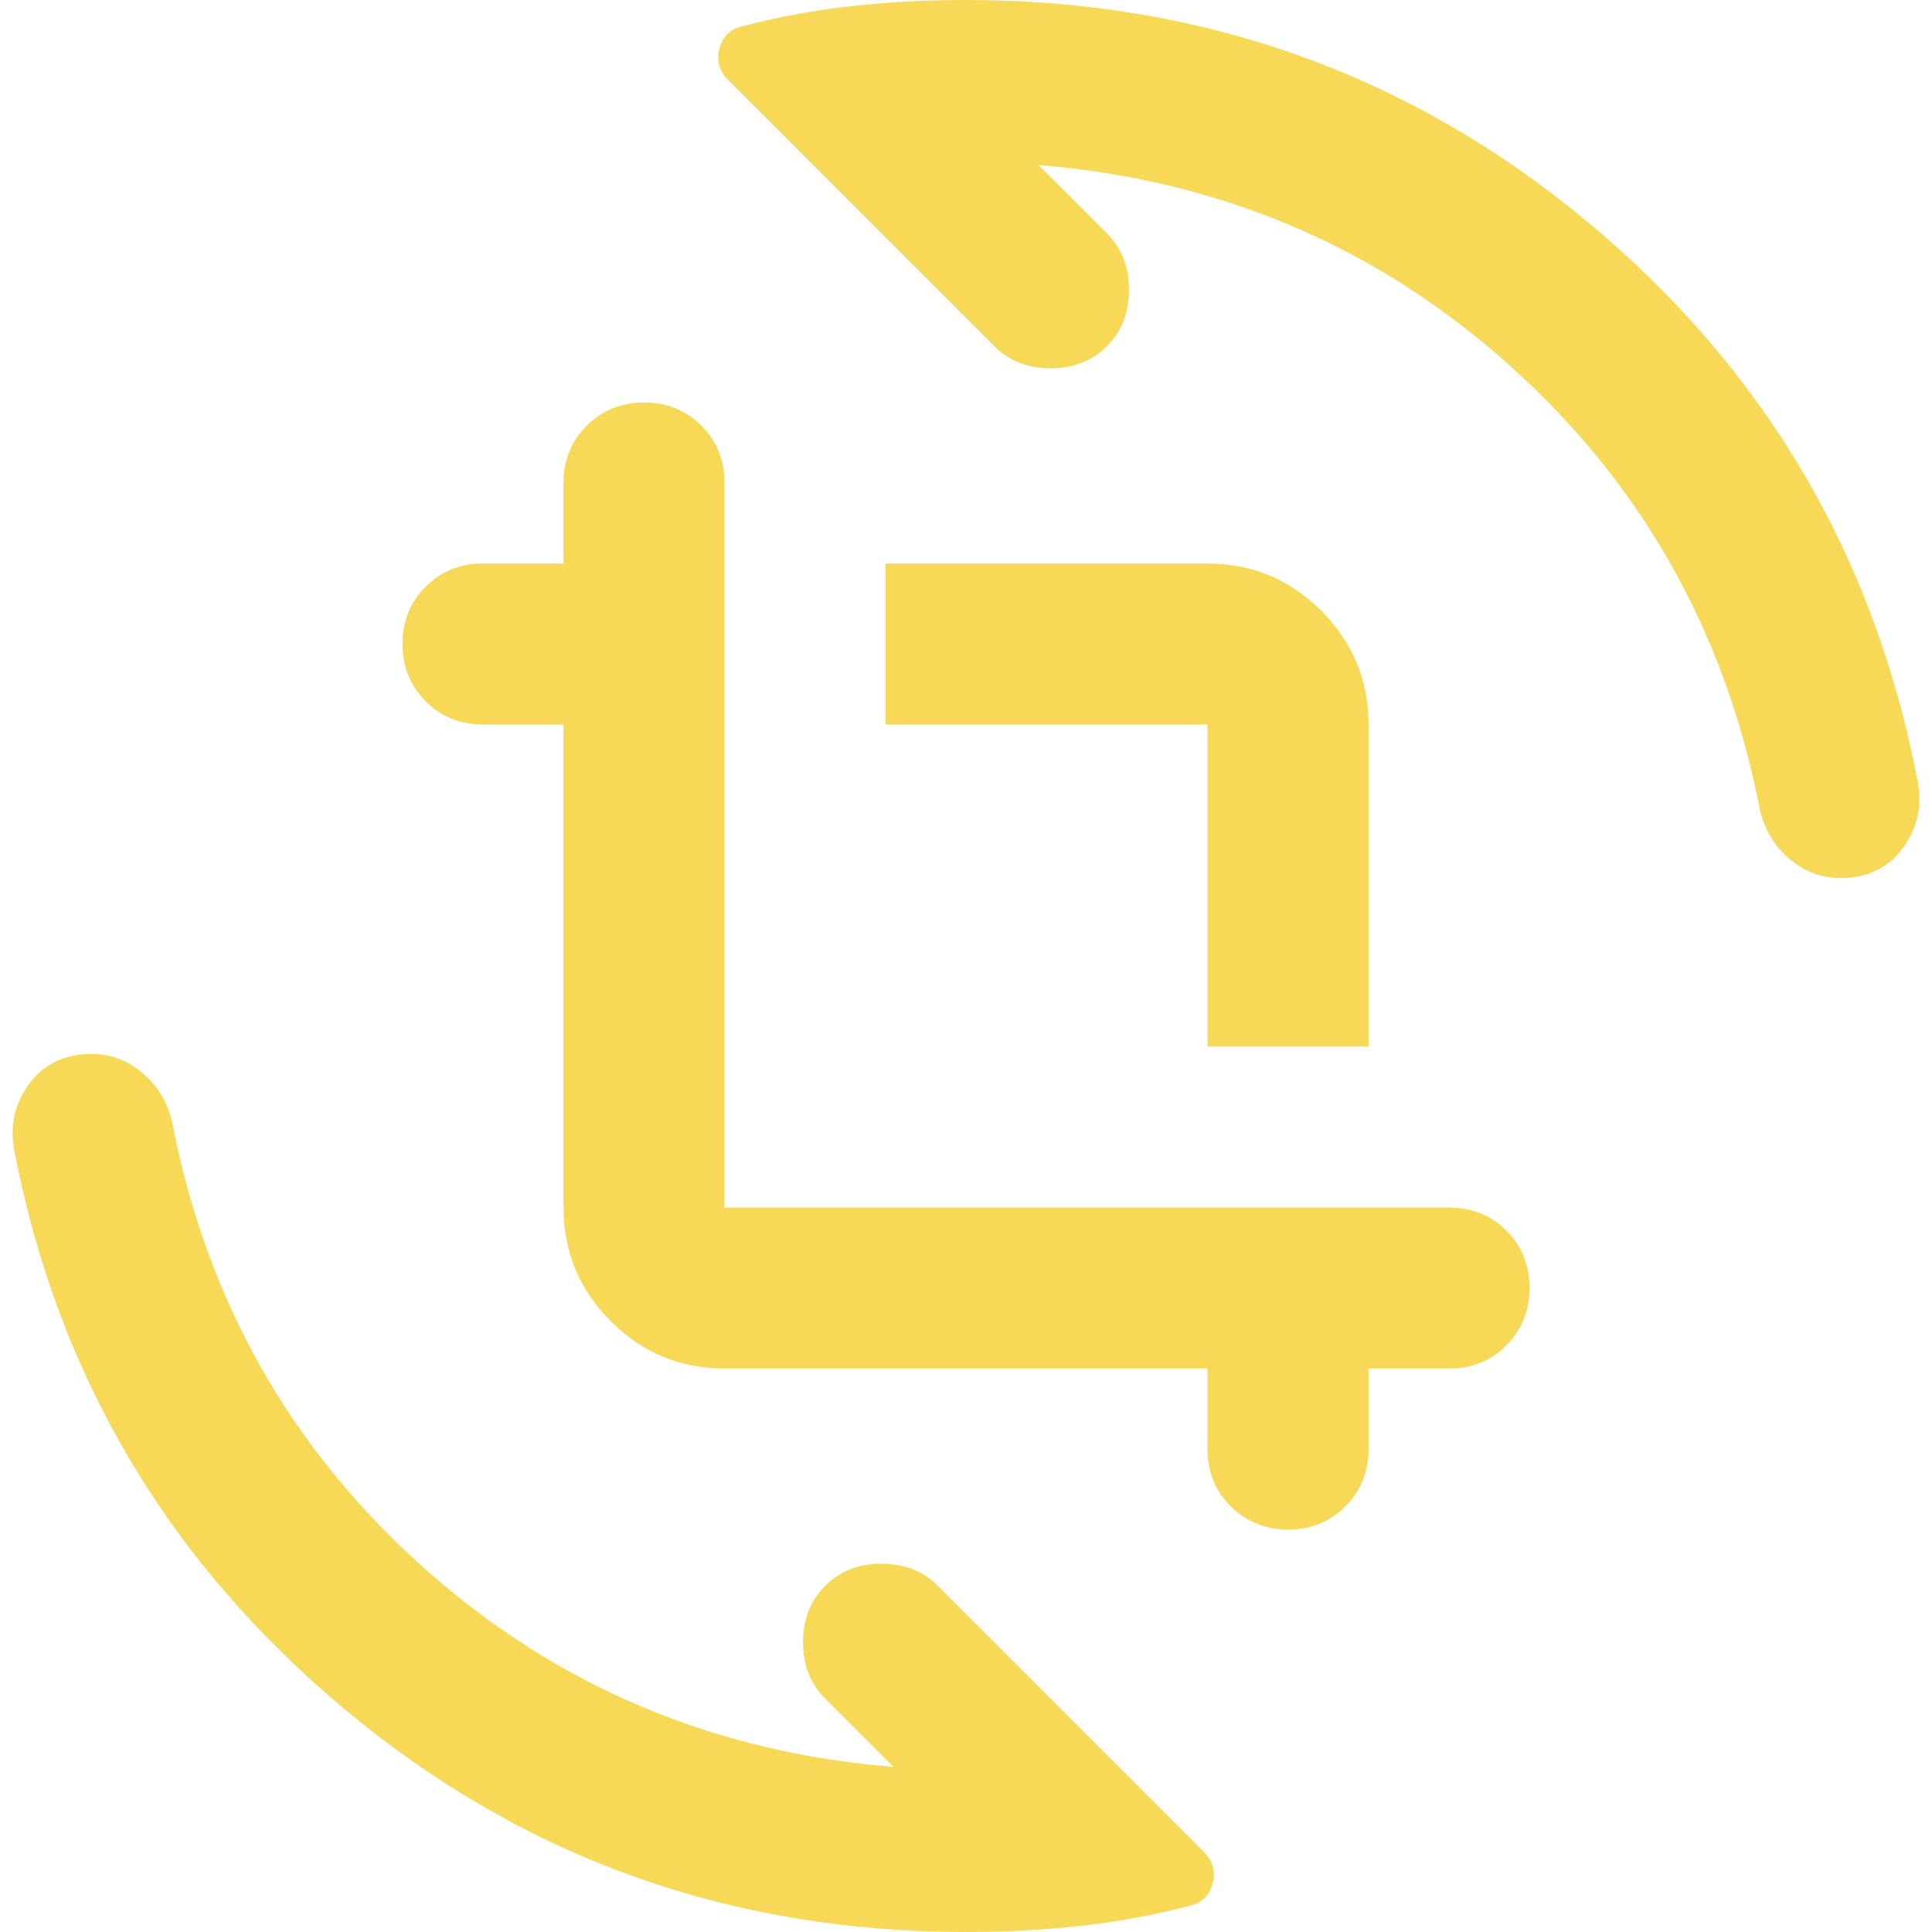
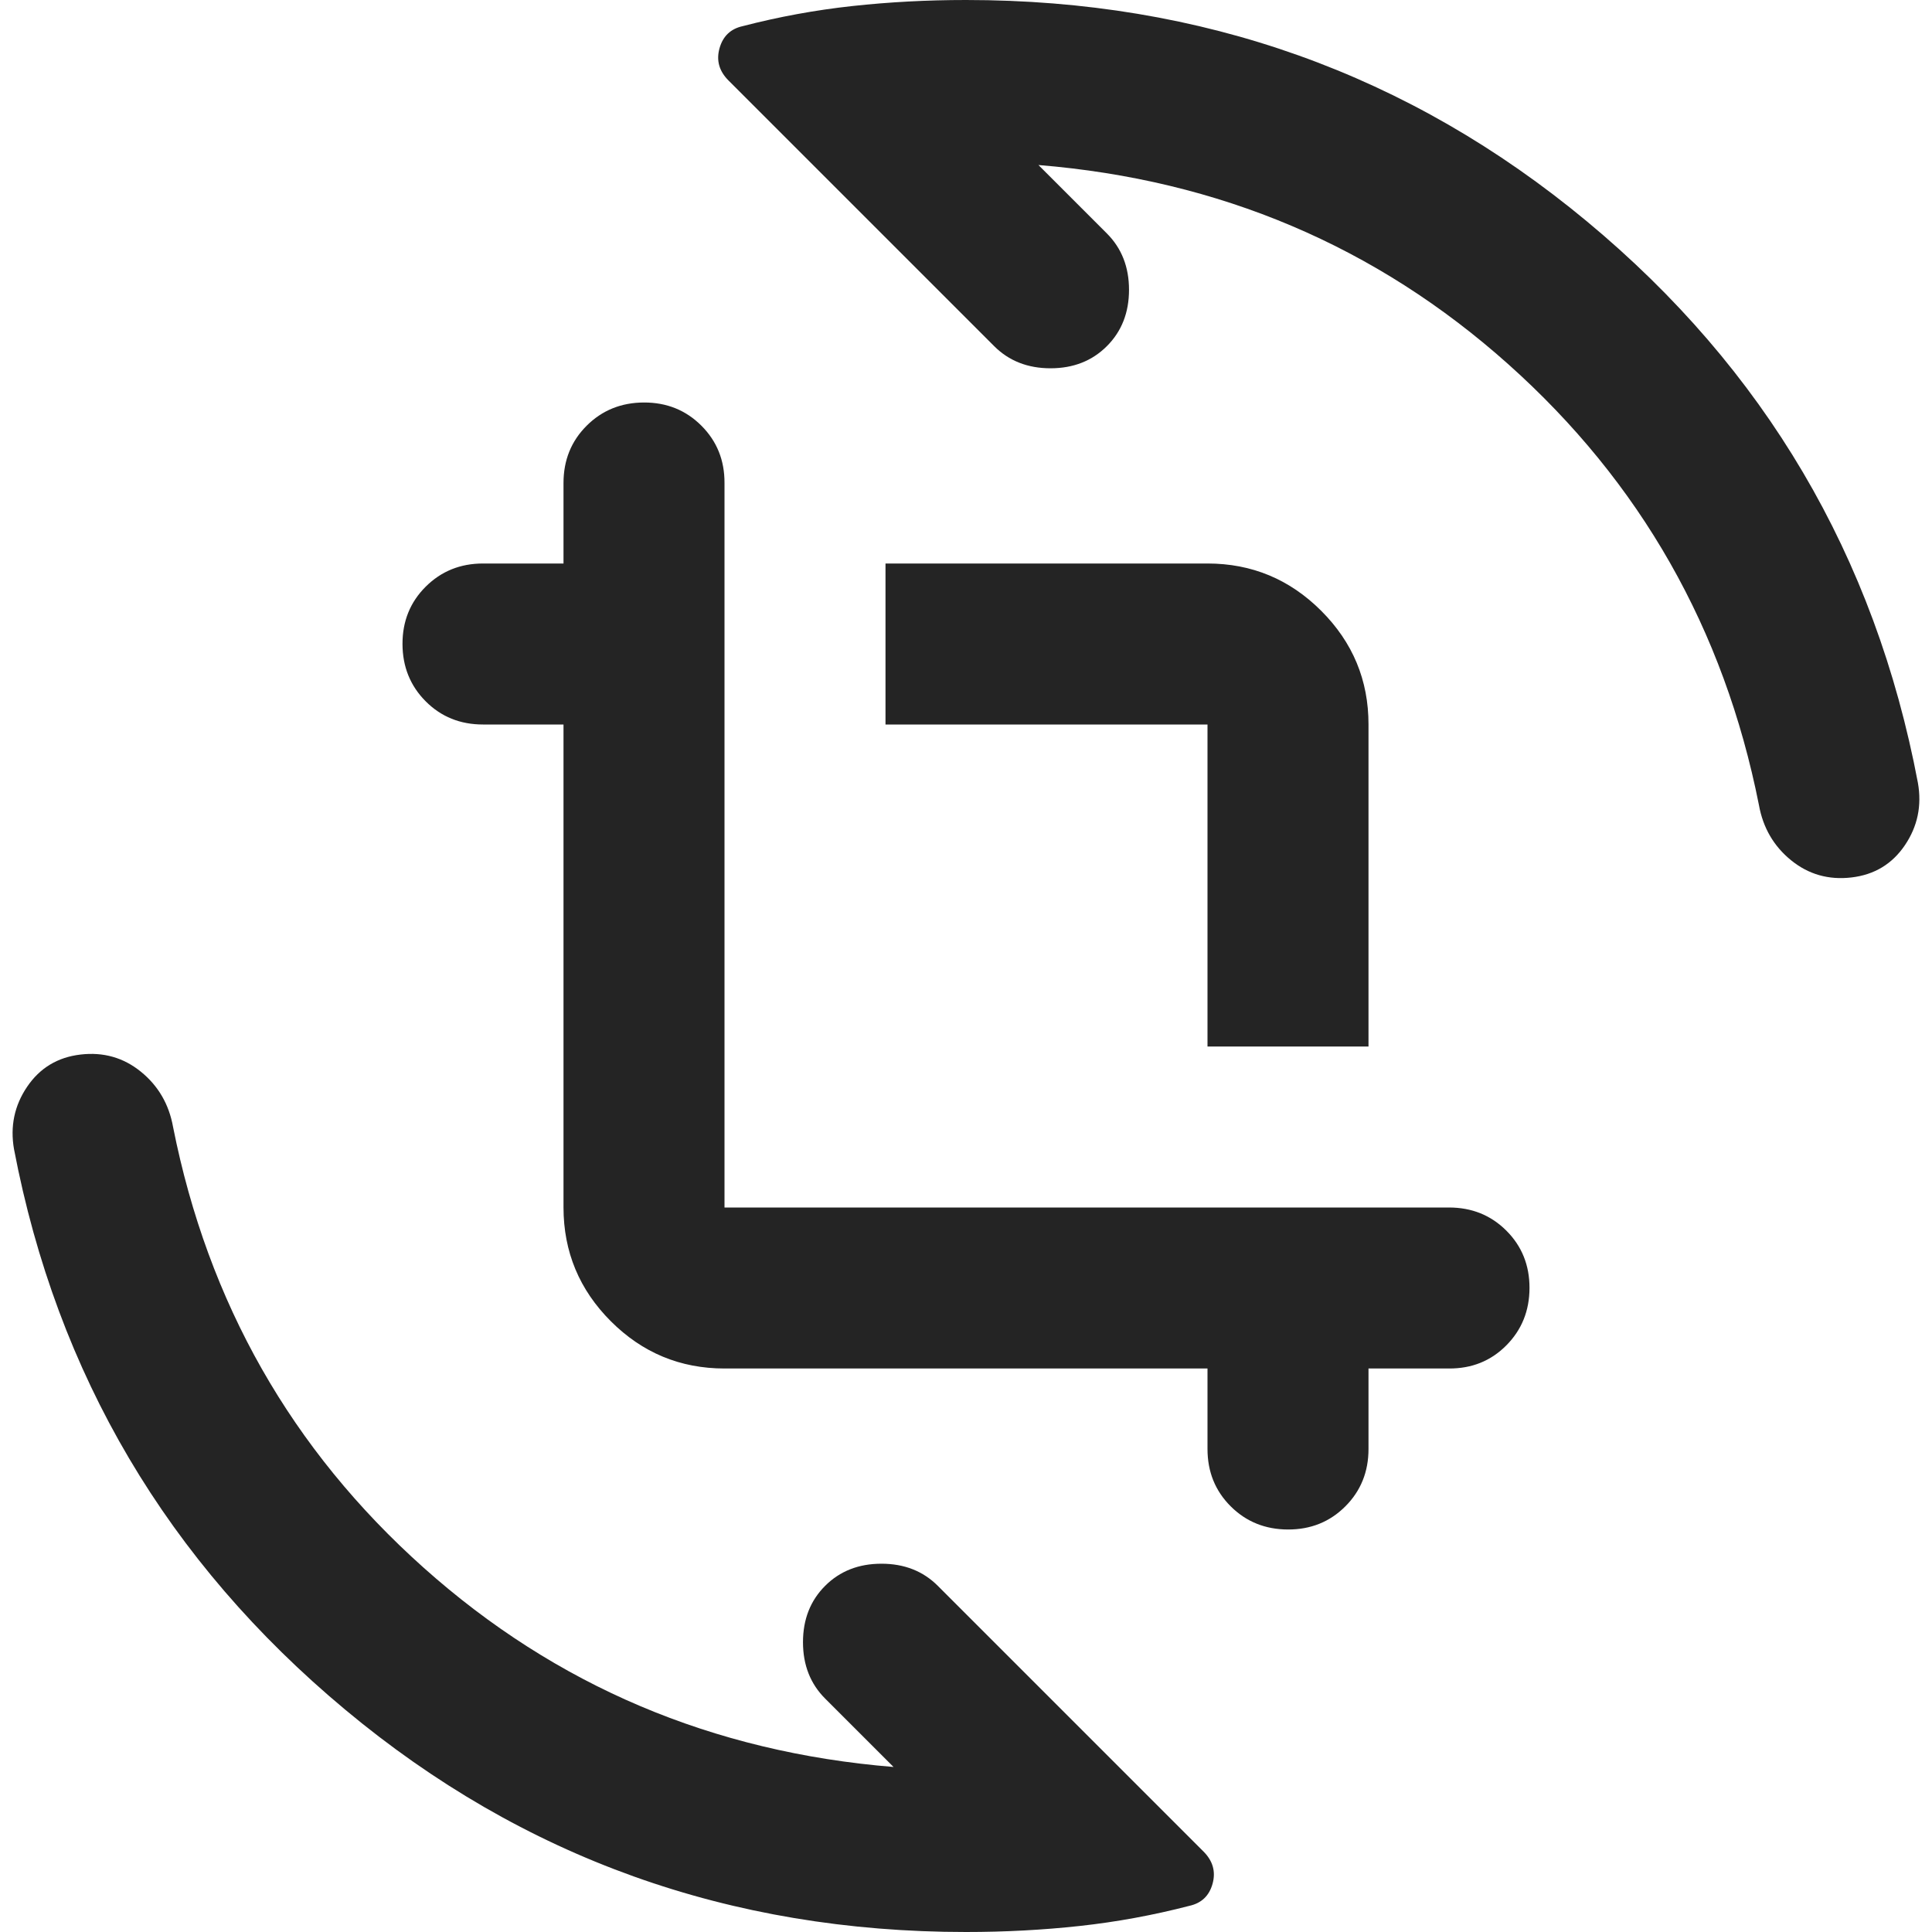
<svg xmlns="http://www.w3.org/2000/svg" width="32" height="32" viewBox="0 0 24 24">
-   <path fill="#F7D857" d="M12 24q-4.4 0-7.712-2.762T.174 14.275Q.1 13.85.337 13.5T1 13.1t.75.213t.4.687q.65 3.275 3.113 5.475T11.1 21.95l-.85-.85q-.275-.275-.275-.7t.275-.7t.7-.275t.7.275l3.3 3.3q.175.175.113.4t-.288.275q-.675.175-1.362.25T12 24m-3-7q-.825 0-1.412-.587T7 15V9H6q-.425 0-.712-.288T5 8t.288-.712T6 7h1V6q0-.425.288-.712T8 5t.713.288T9 6v9h9q.425 0 .713.288T19 16t-.288.713T18 17h-1v1q0 .425-.288.713T16 19t-.712-.288T15 18v-1zm6-4V9h-4V7h4q.825 0 1.413.588T17 9v4zM12 0q4.4 0 7.713 2.75t4.112 6.975q.075.425-.162.775t-.663.4t-.75-.213t-.4-.687q-.65-3.275-3.113-5.475T12.9 2.05l.85.85q.275.275.275.7t-.275.7t-.7.275t-.7-.275L9.05 1Q8.875.825 8.938.6t.287-.275Q9.9.15 10.588.075T12 0" />
+   <path fill="#242424" d="M12 24q-4.4 0-7.712-2.762T.174 14.275Q.1 13.85.337 13.5T1 13.1t.75.213t.4.687q.65 3.275 3.113 5.475T11.1 21.95l-.85-.85q-.275-.275-.275-.7t.275-.7t.7-.275t.7.275l3.3 3.3q.175.175.113.4t-.288.275q-.675.175-1.362.25T12 24m-3-7q-.825 0-1.412-.587T7 15V9H6q-.425 0-.712-.288T5 8t.288-.712T6 7h1V6q0-.425.288-.712T8 5t.713.288T9 6v9h9q.425 0 .713.288T19 16t-.288.713T18 17h-1v1q0 .425-.288.713T16 19t-.712-.288T15 18v-1zm6-4V9h-4V7h4q.825 0 1.413.588T17 9v4zM12 0q4.4 0 7.713 2.75t4.112 6.975q.075.425-.162.775t-.663.4t-.75-.213t-.4-.687q-.65-3.275-3.113-5.475T12.9 2.05l.85.85q.275.275.275.7t-.275.7t-.7.275t-.7-.275L9.05 1Q8.875.825 8.938.6t.287-.275Q9.9.15 10.588.075T12 0" />
</svg>
